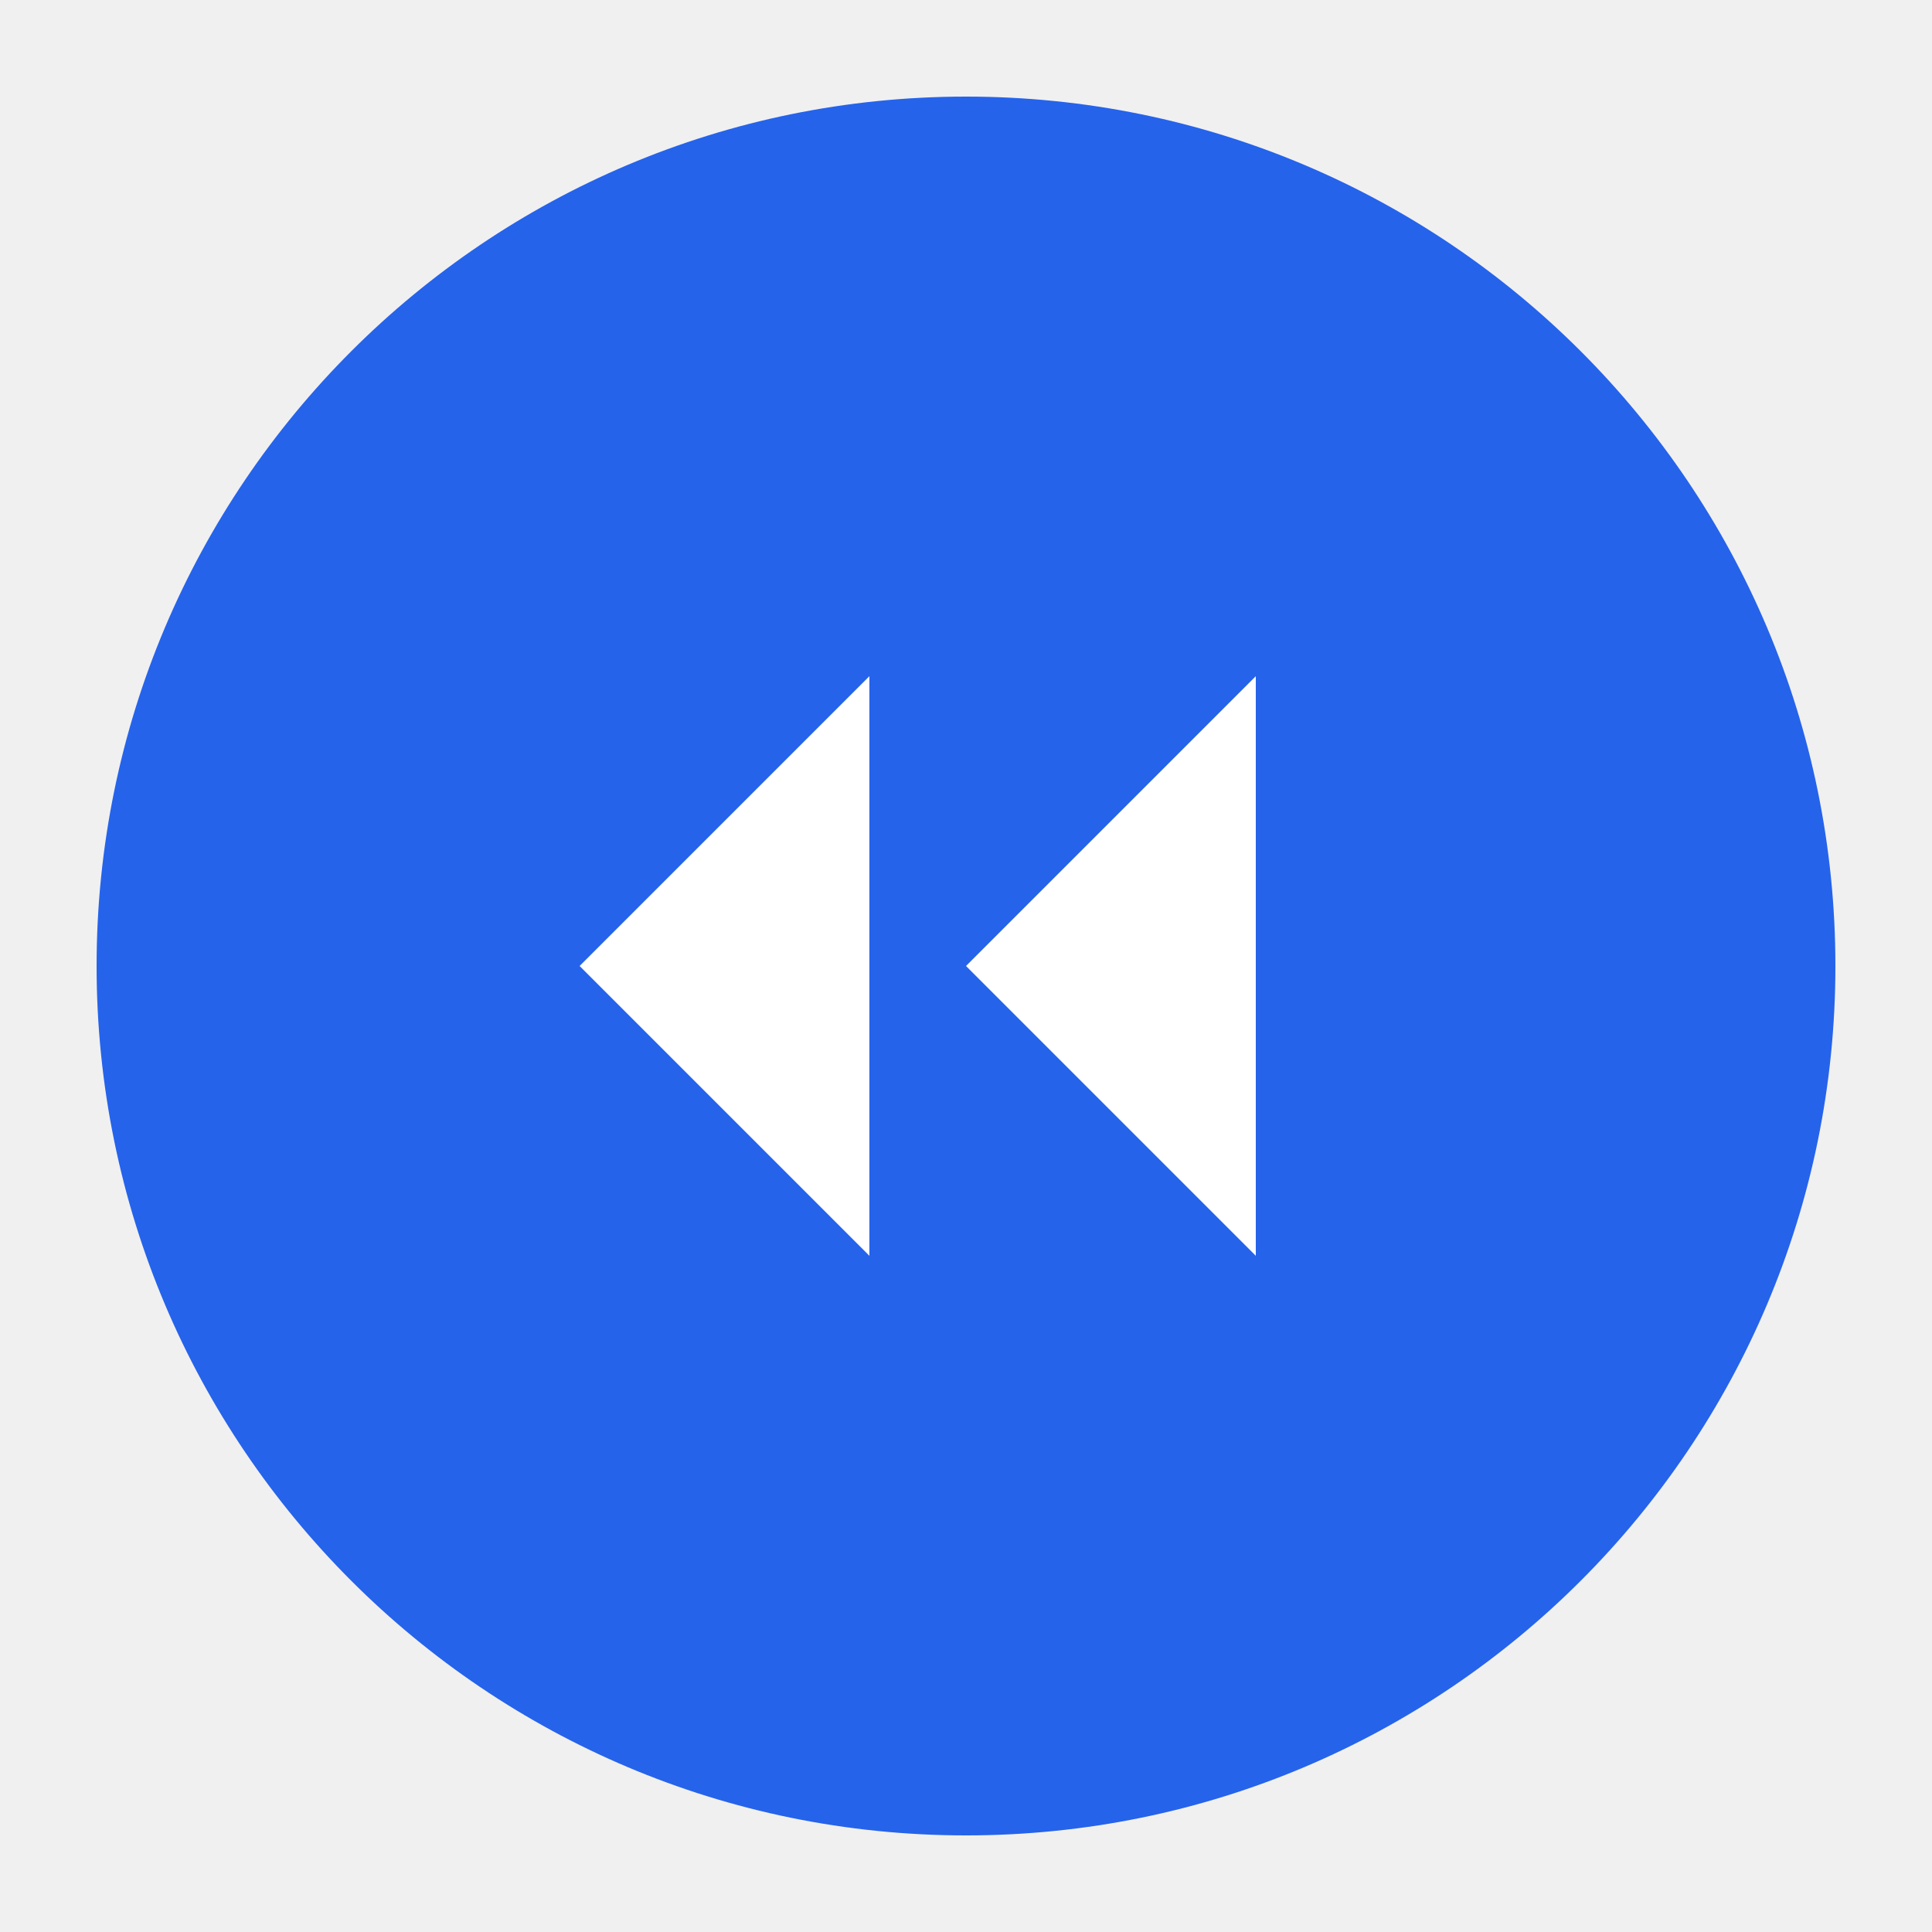
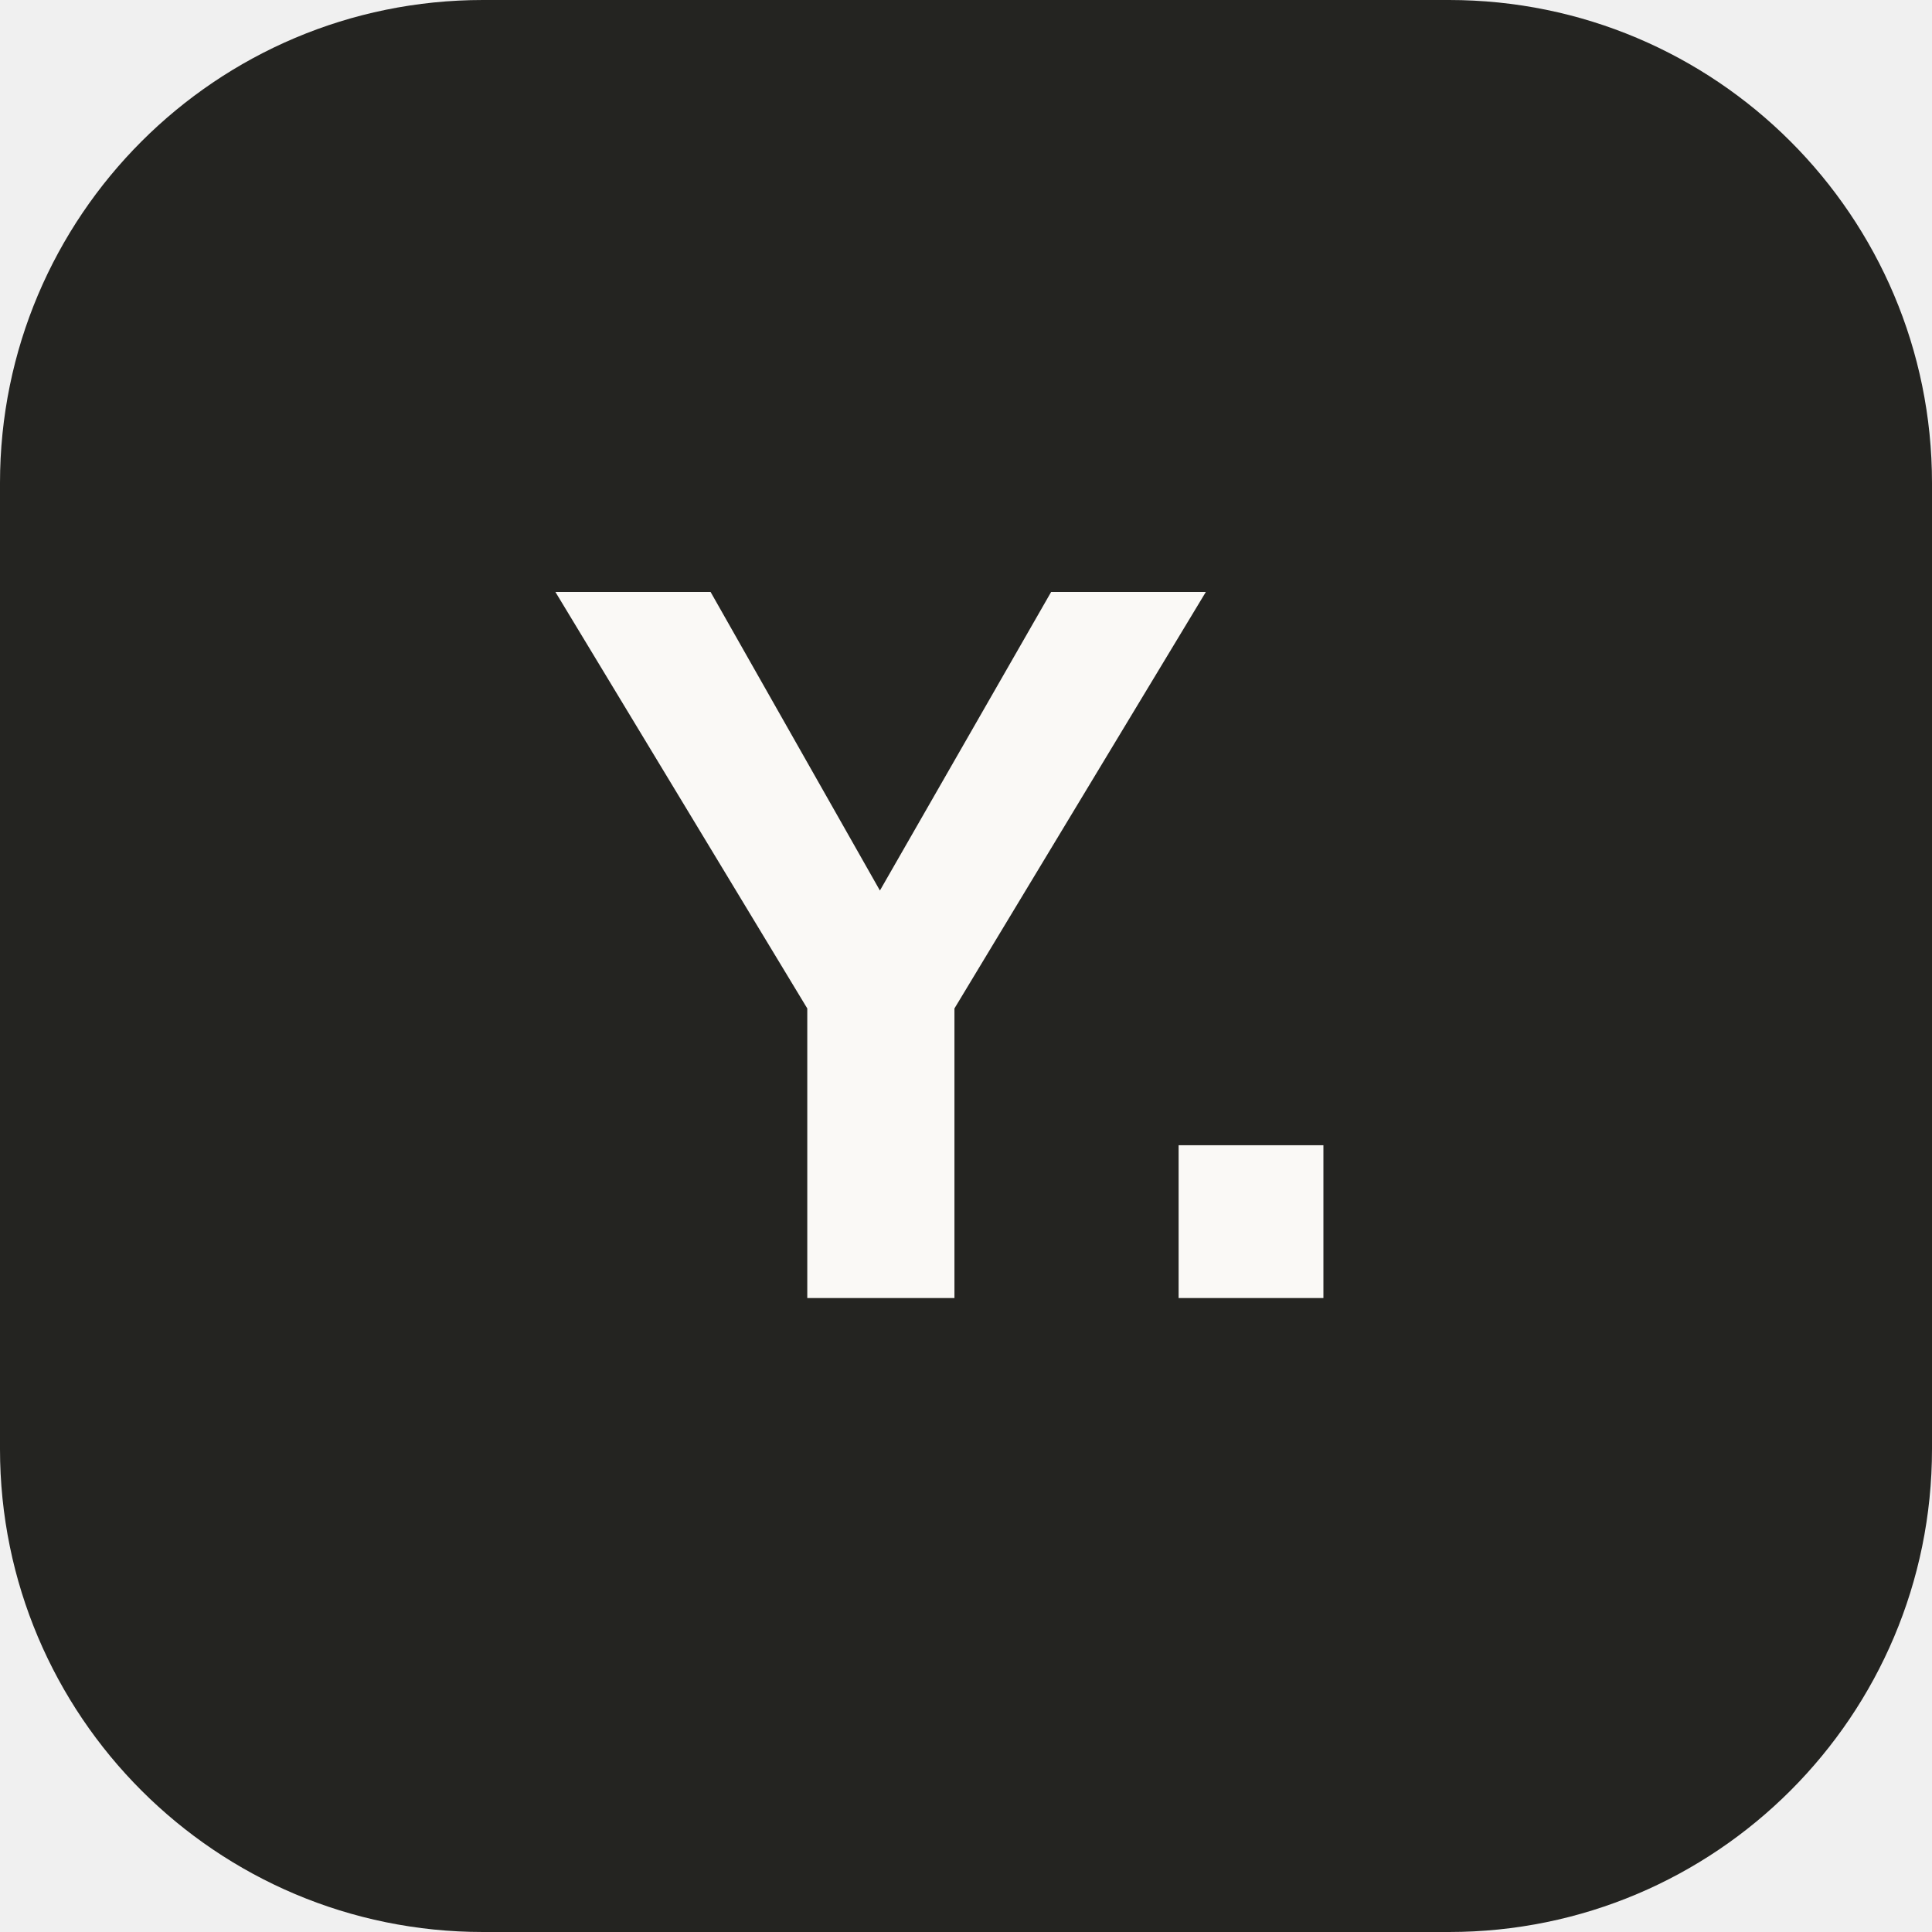
- <svg xmlns="http://www.w3.org/2000/svg" viewBox="0 0 100 100">
-   <circle cx="50" cy="50" r="45" fill="#2563eb" />
-   <path d="M30 50 L45 35 L45 65 Z" fill="white" />
-   <path d="M50 50 L65 35 L65 65 Z" fill="white" />
+ <svg xmlns="http://www.w3.org/2000/svg" viewBox="0 0 64 64">
+   <rect width="64" height="64" rx="16" fill="#242421" />
+   <text x="32" y="43" text-anchor="middle" font-family="Arial, sans-serif" font-size="34" font-weight="700" fill="#faf9f6">Y.</text>
</svg>
